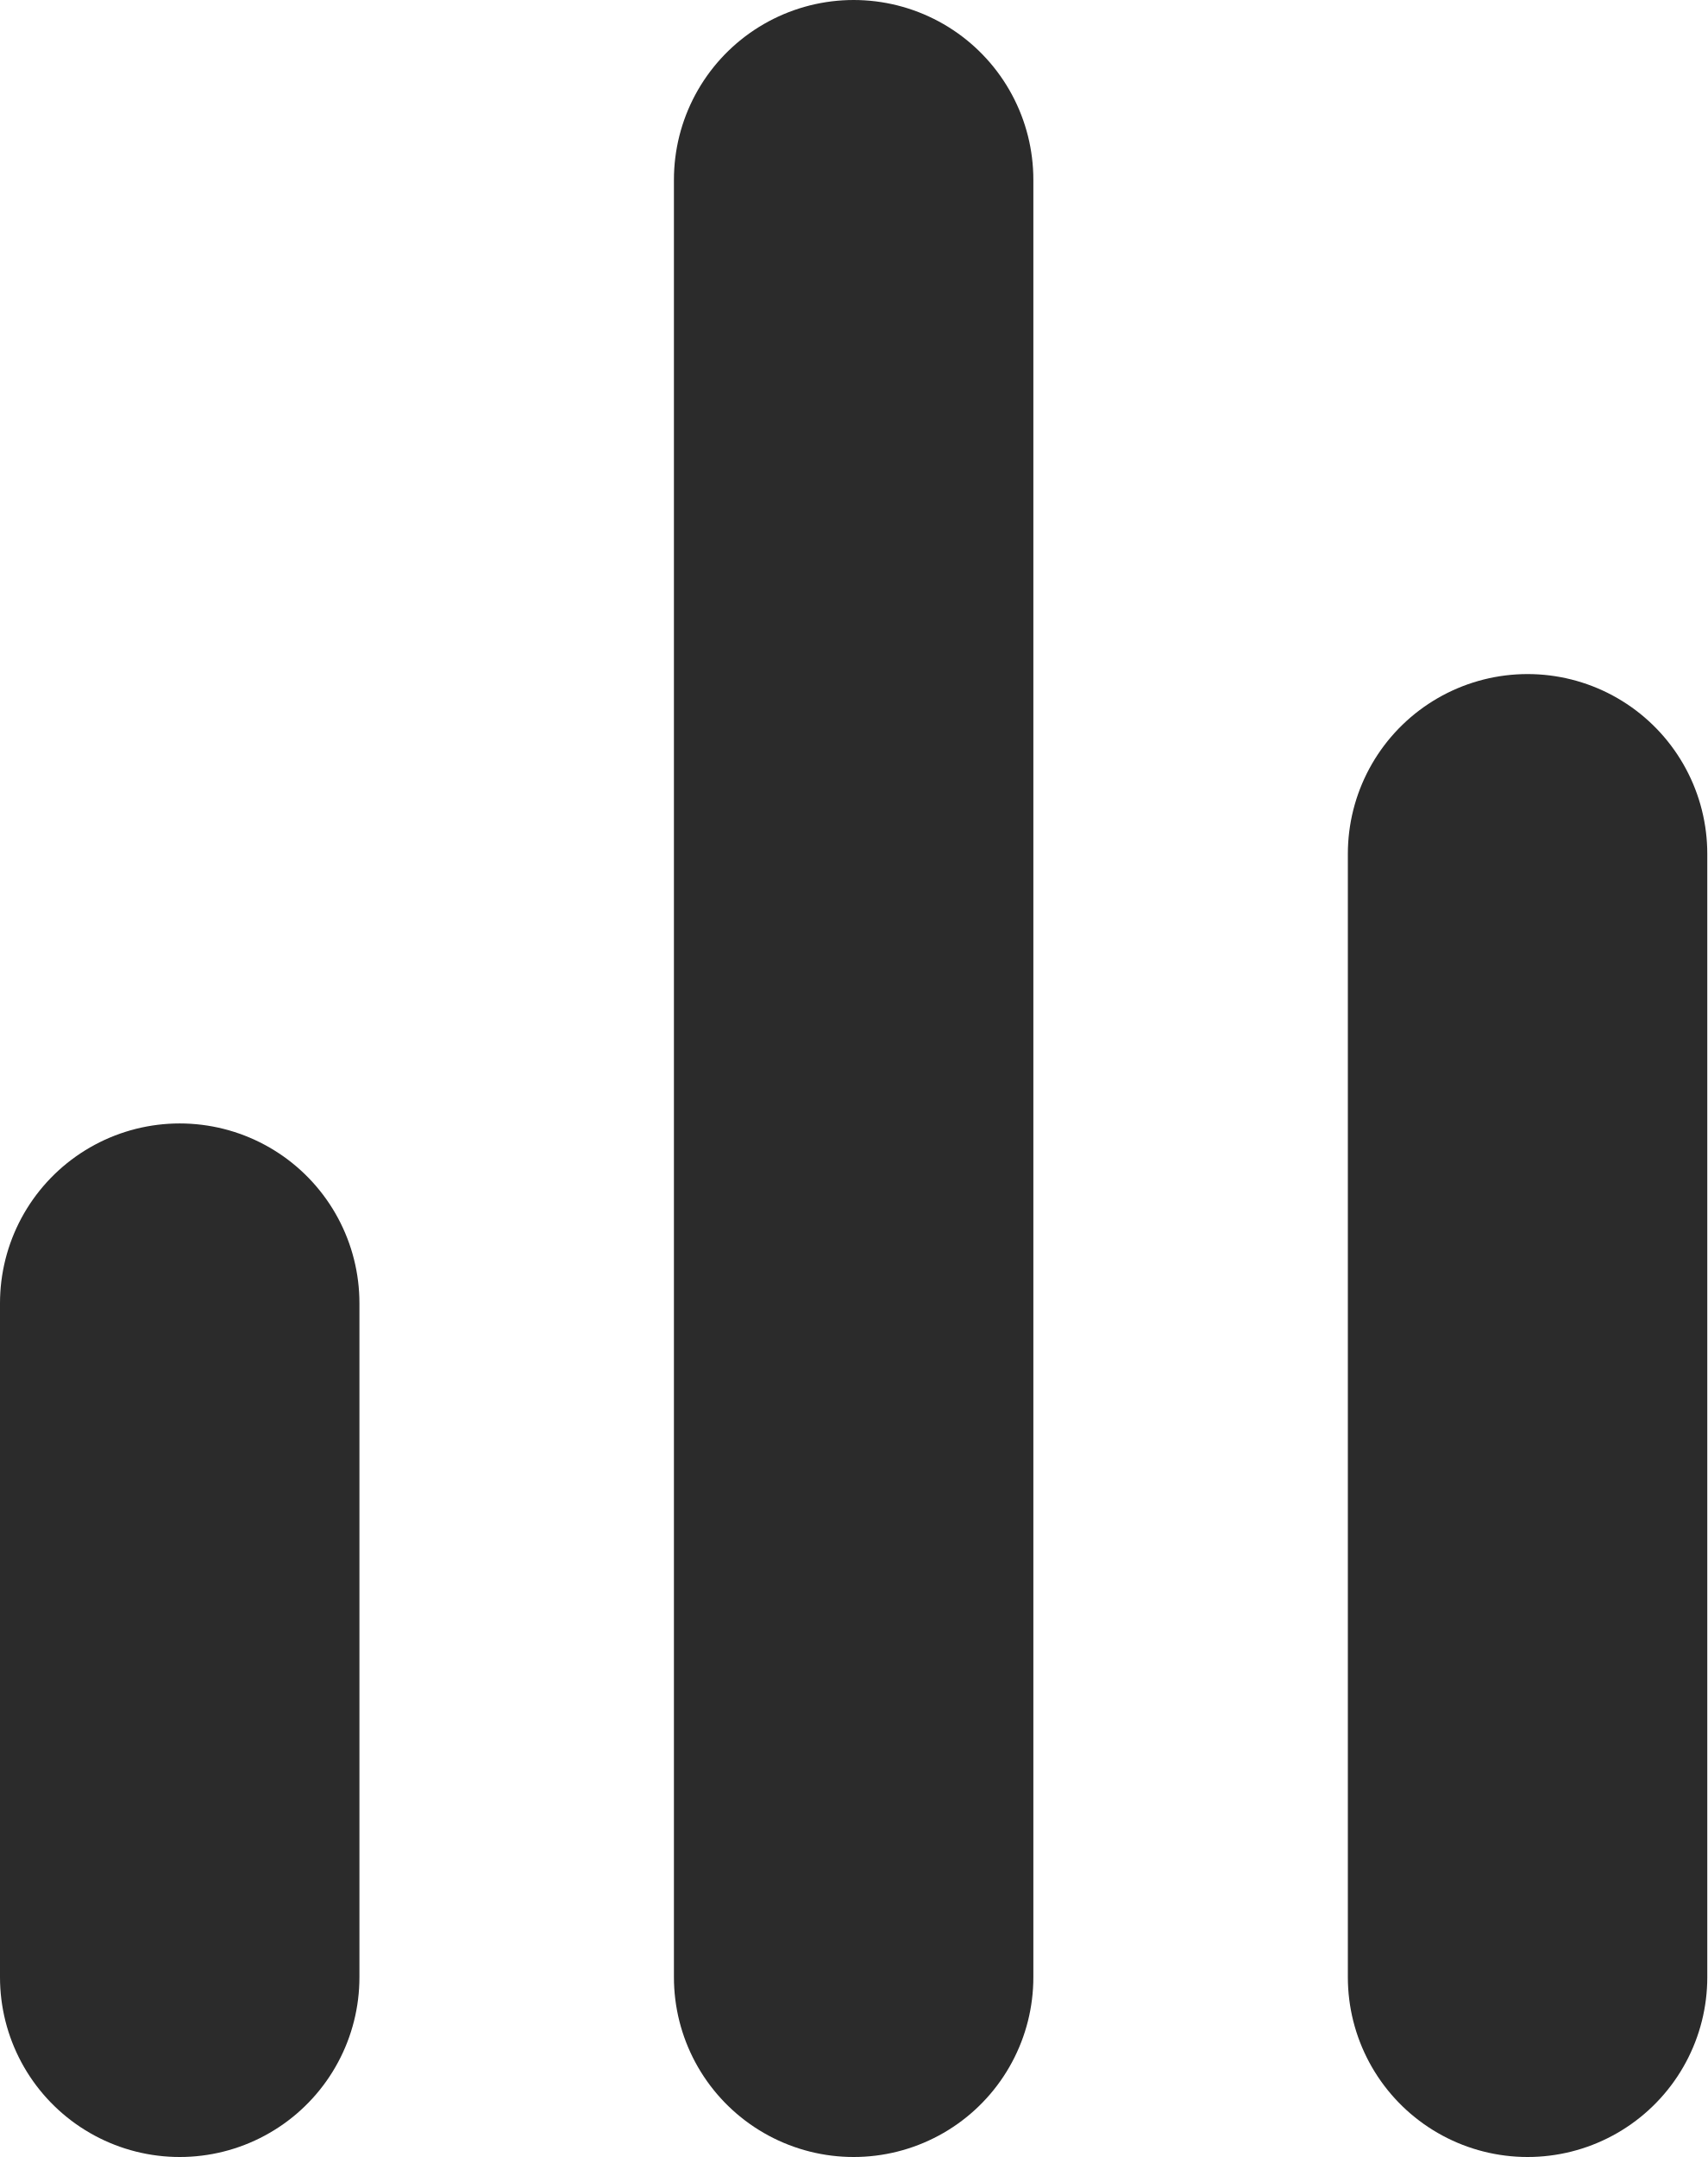
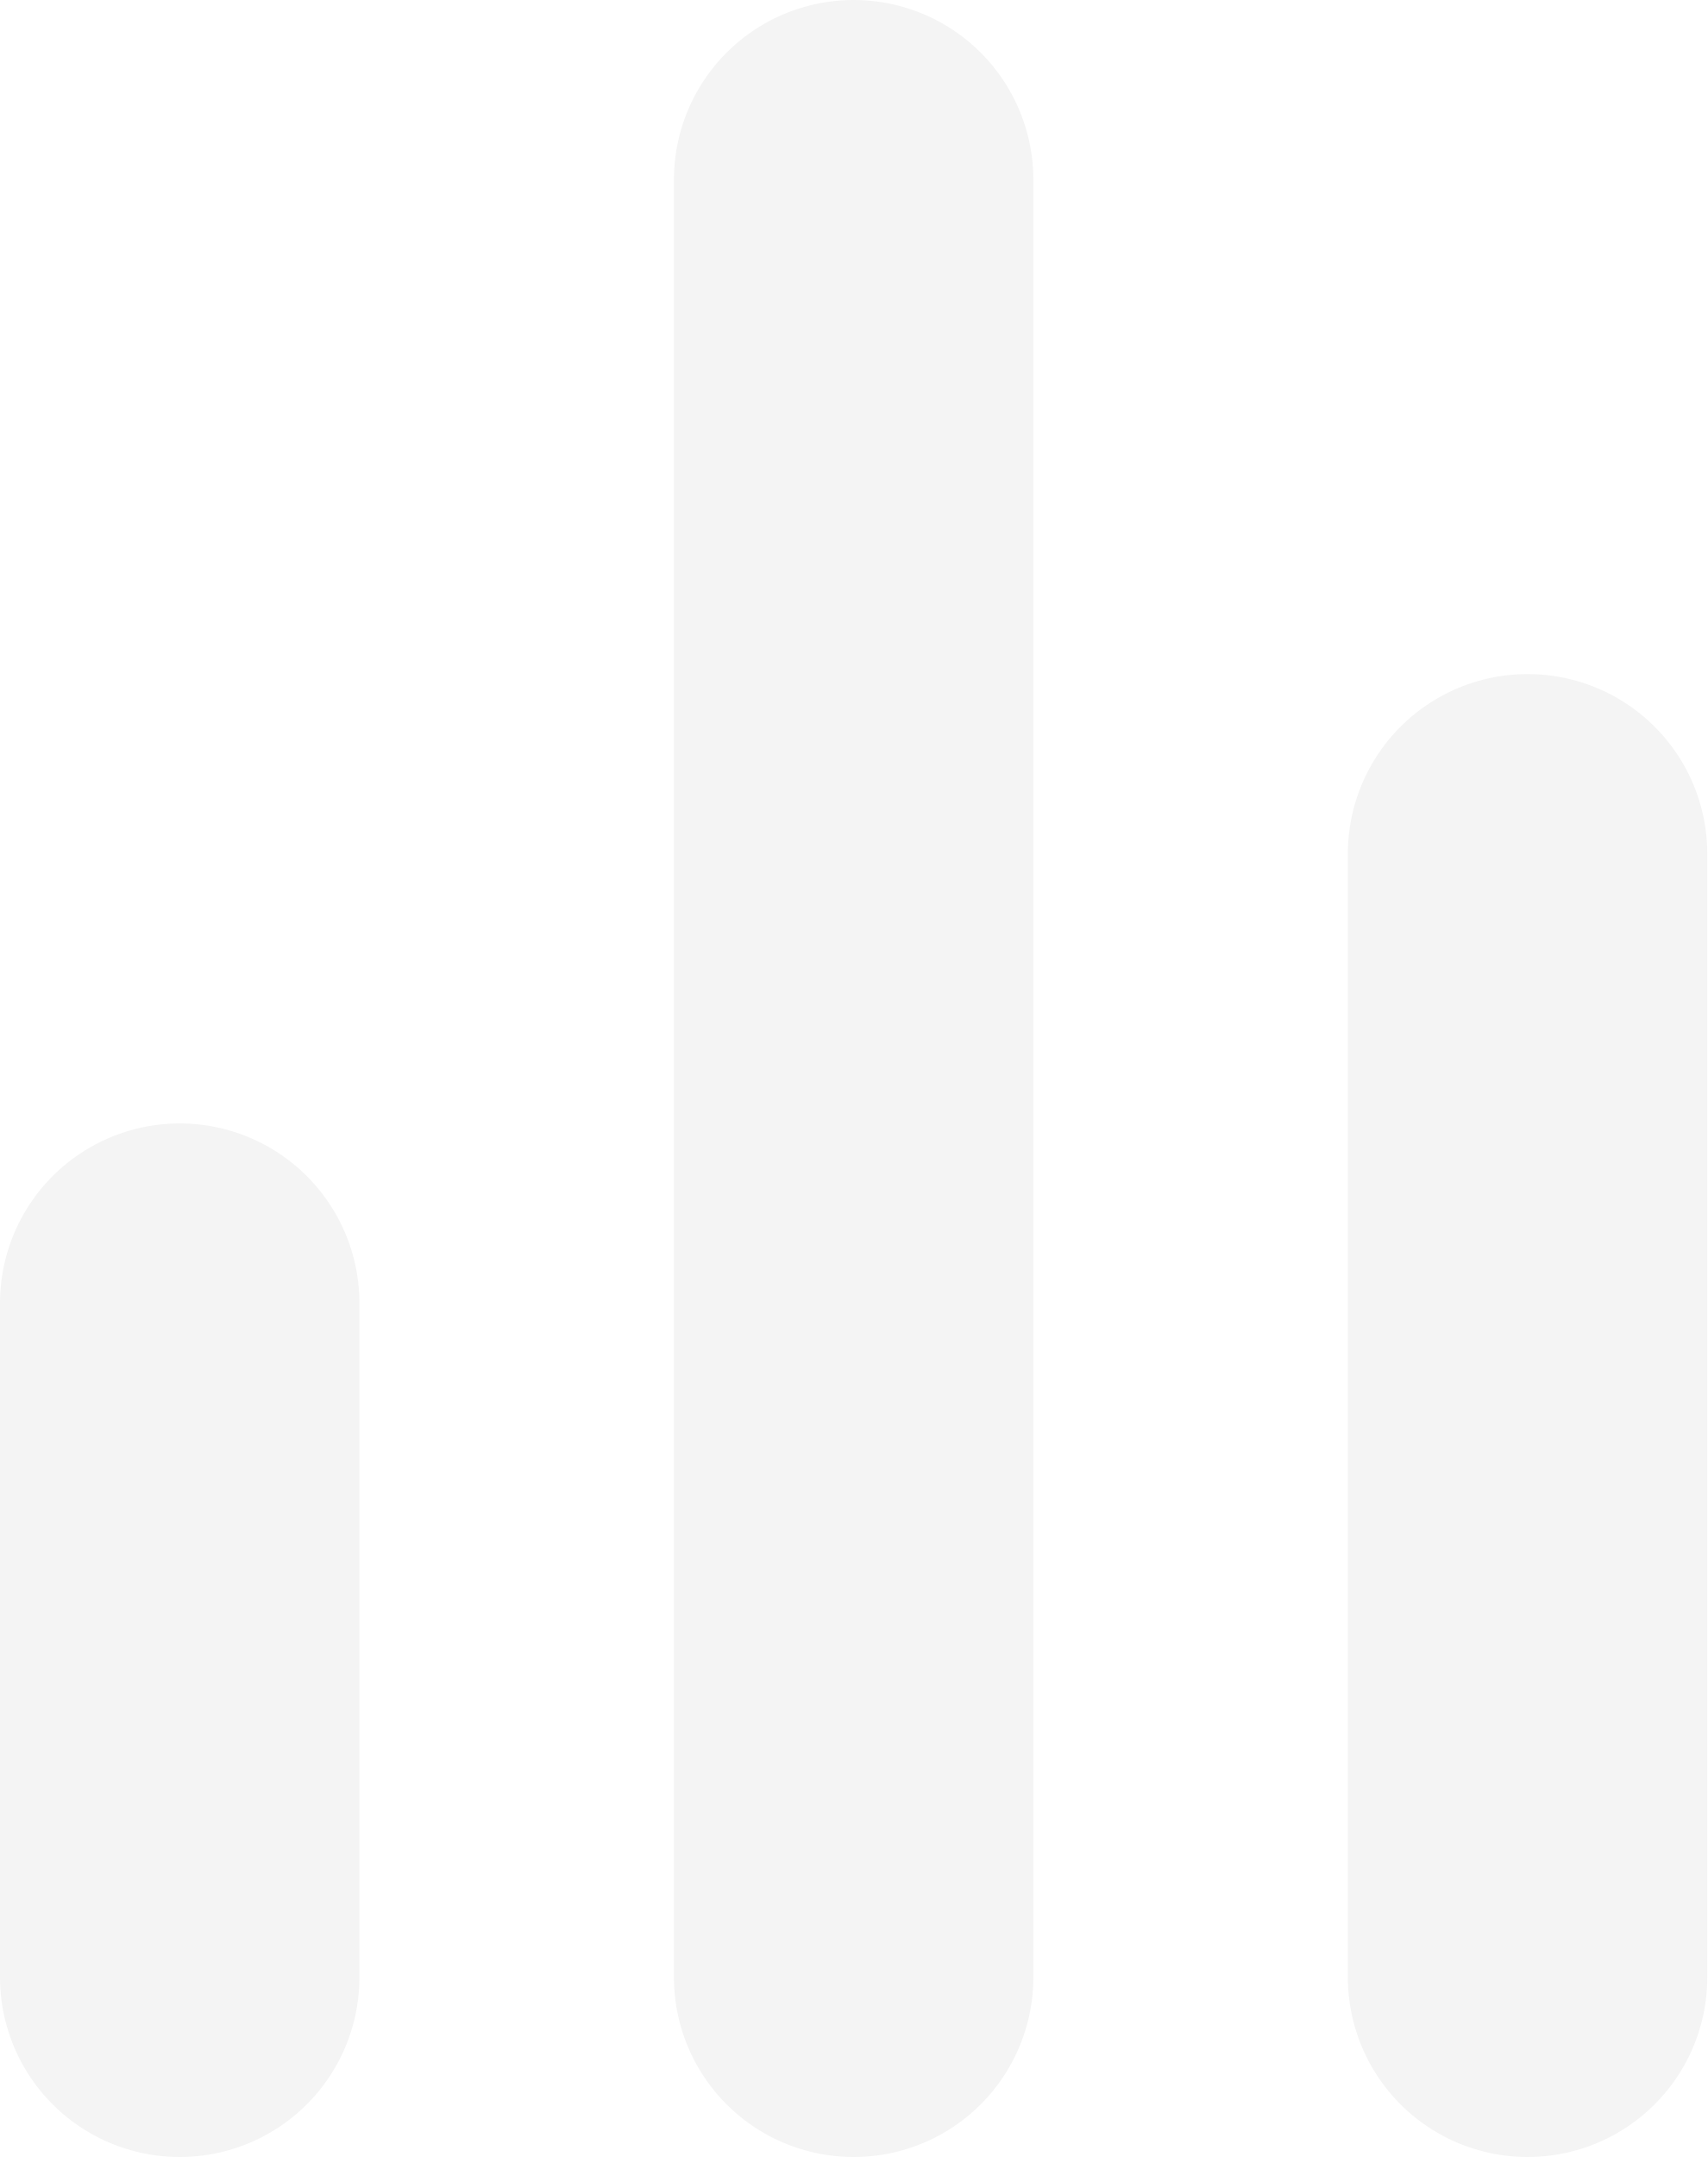
<svg xmlns="http://www.w3.org/2000/svg" width="19" height="24" viewBox="0 0 19 24" fill="none">
-   <path d="M17 22V9.5" stroke="#2b2b2b" stroke-width="4" stroke-linecap="round" stroke-linejoin="round" />
-   <path d="M9.5 22V2" stroke="#2b2b2b" stroke-width="4" stroke-linecap="round" stroke-linejoin="round" />
-   <path d="M2 22V14.5" stroke="#2b2b2b" stroke-width="4" stroke-linecap="round" stroke-linejoin="round" />
+   <path d="M17 22V9.5" stroke="#f4f4f4" stroke-width="4" stroke-linecap="round" stroke-linejoin="round" />
+   <path d="M9.5 22V2" stroke="#f4f4f4" stroke-width="4" stroke-linecap="round" stroke-linejoin="round" />
+   <path d="M2 22V14.5" stroke="#f4f4f4" stroke-width="4" stroke-linecap="round" stroke-linejoin="round" />
</svg>
